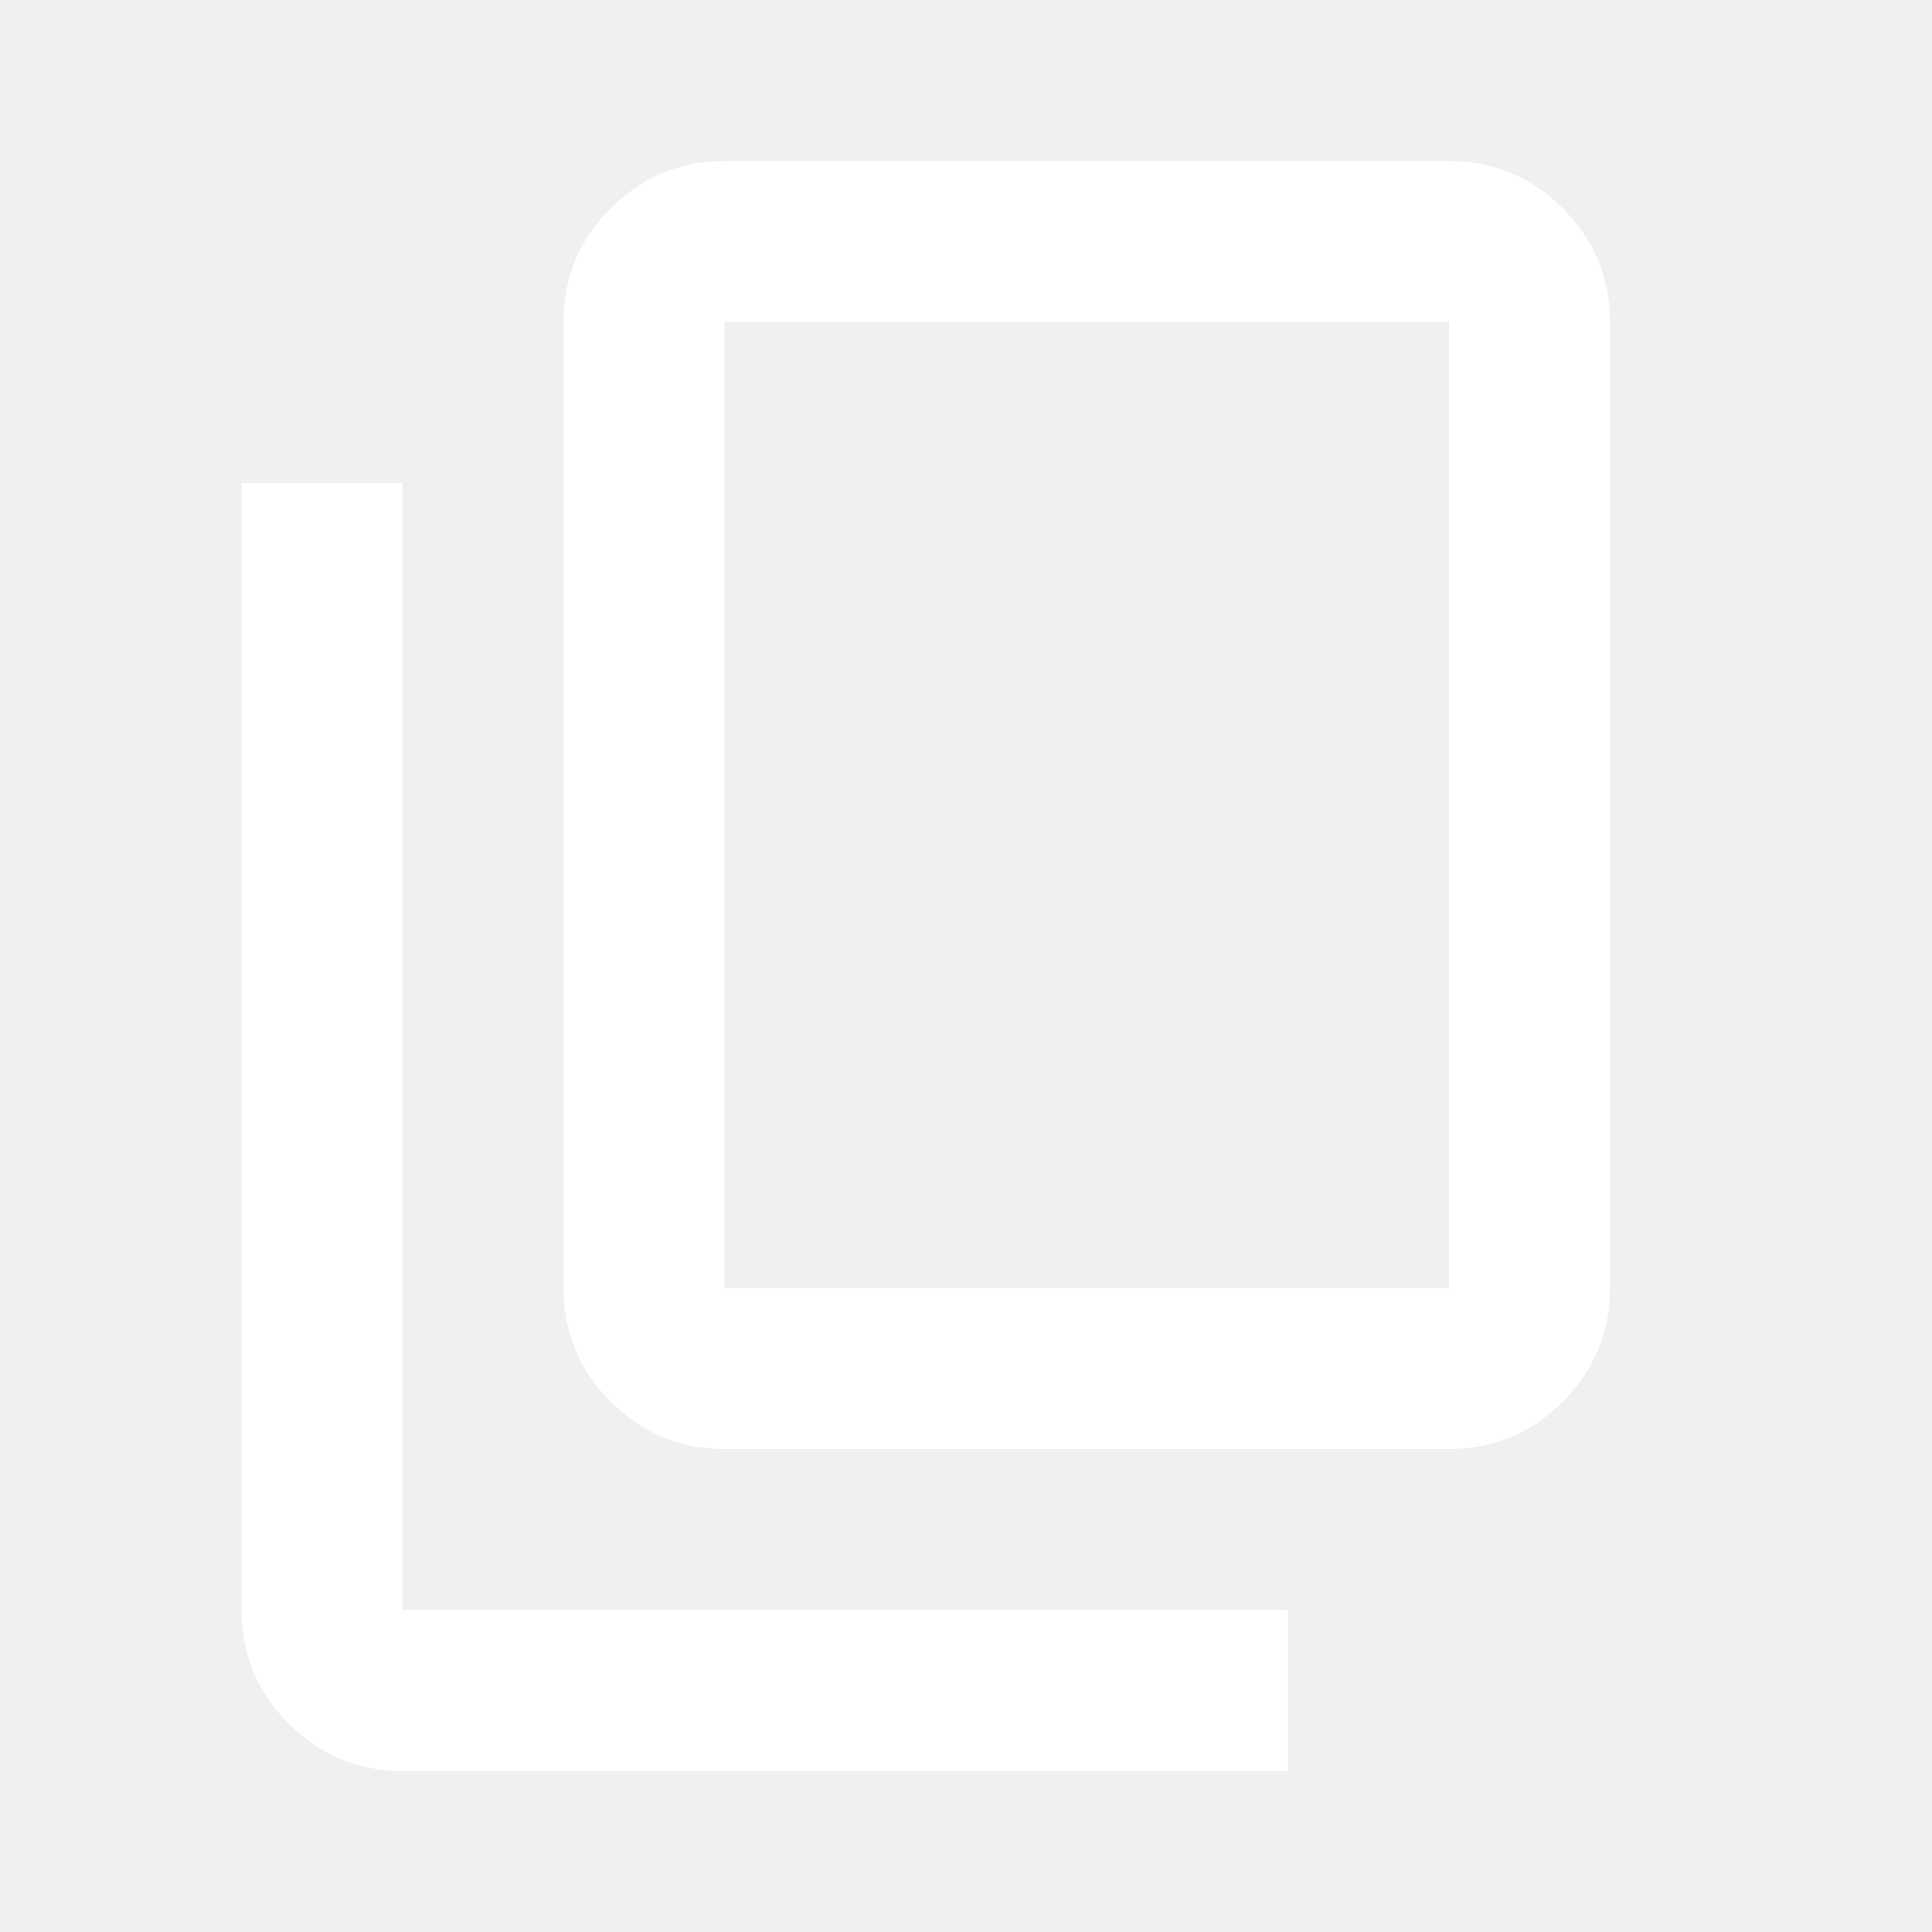
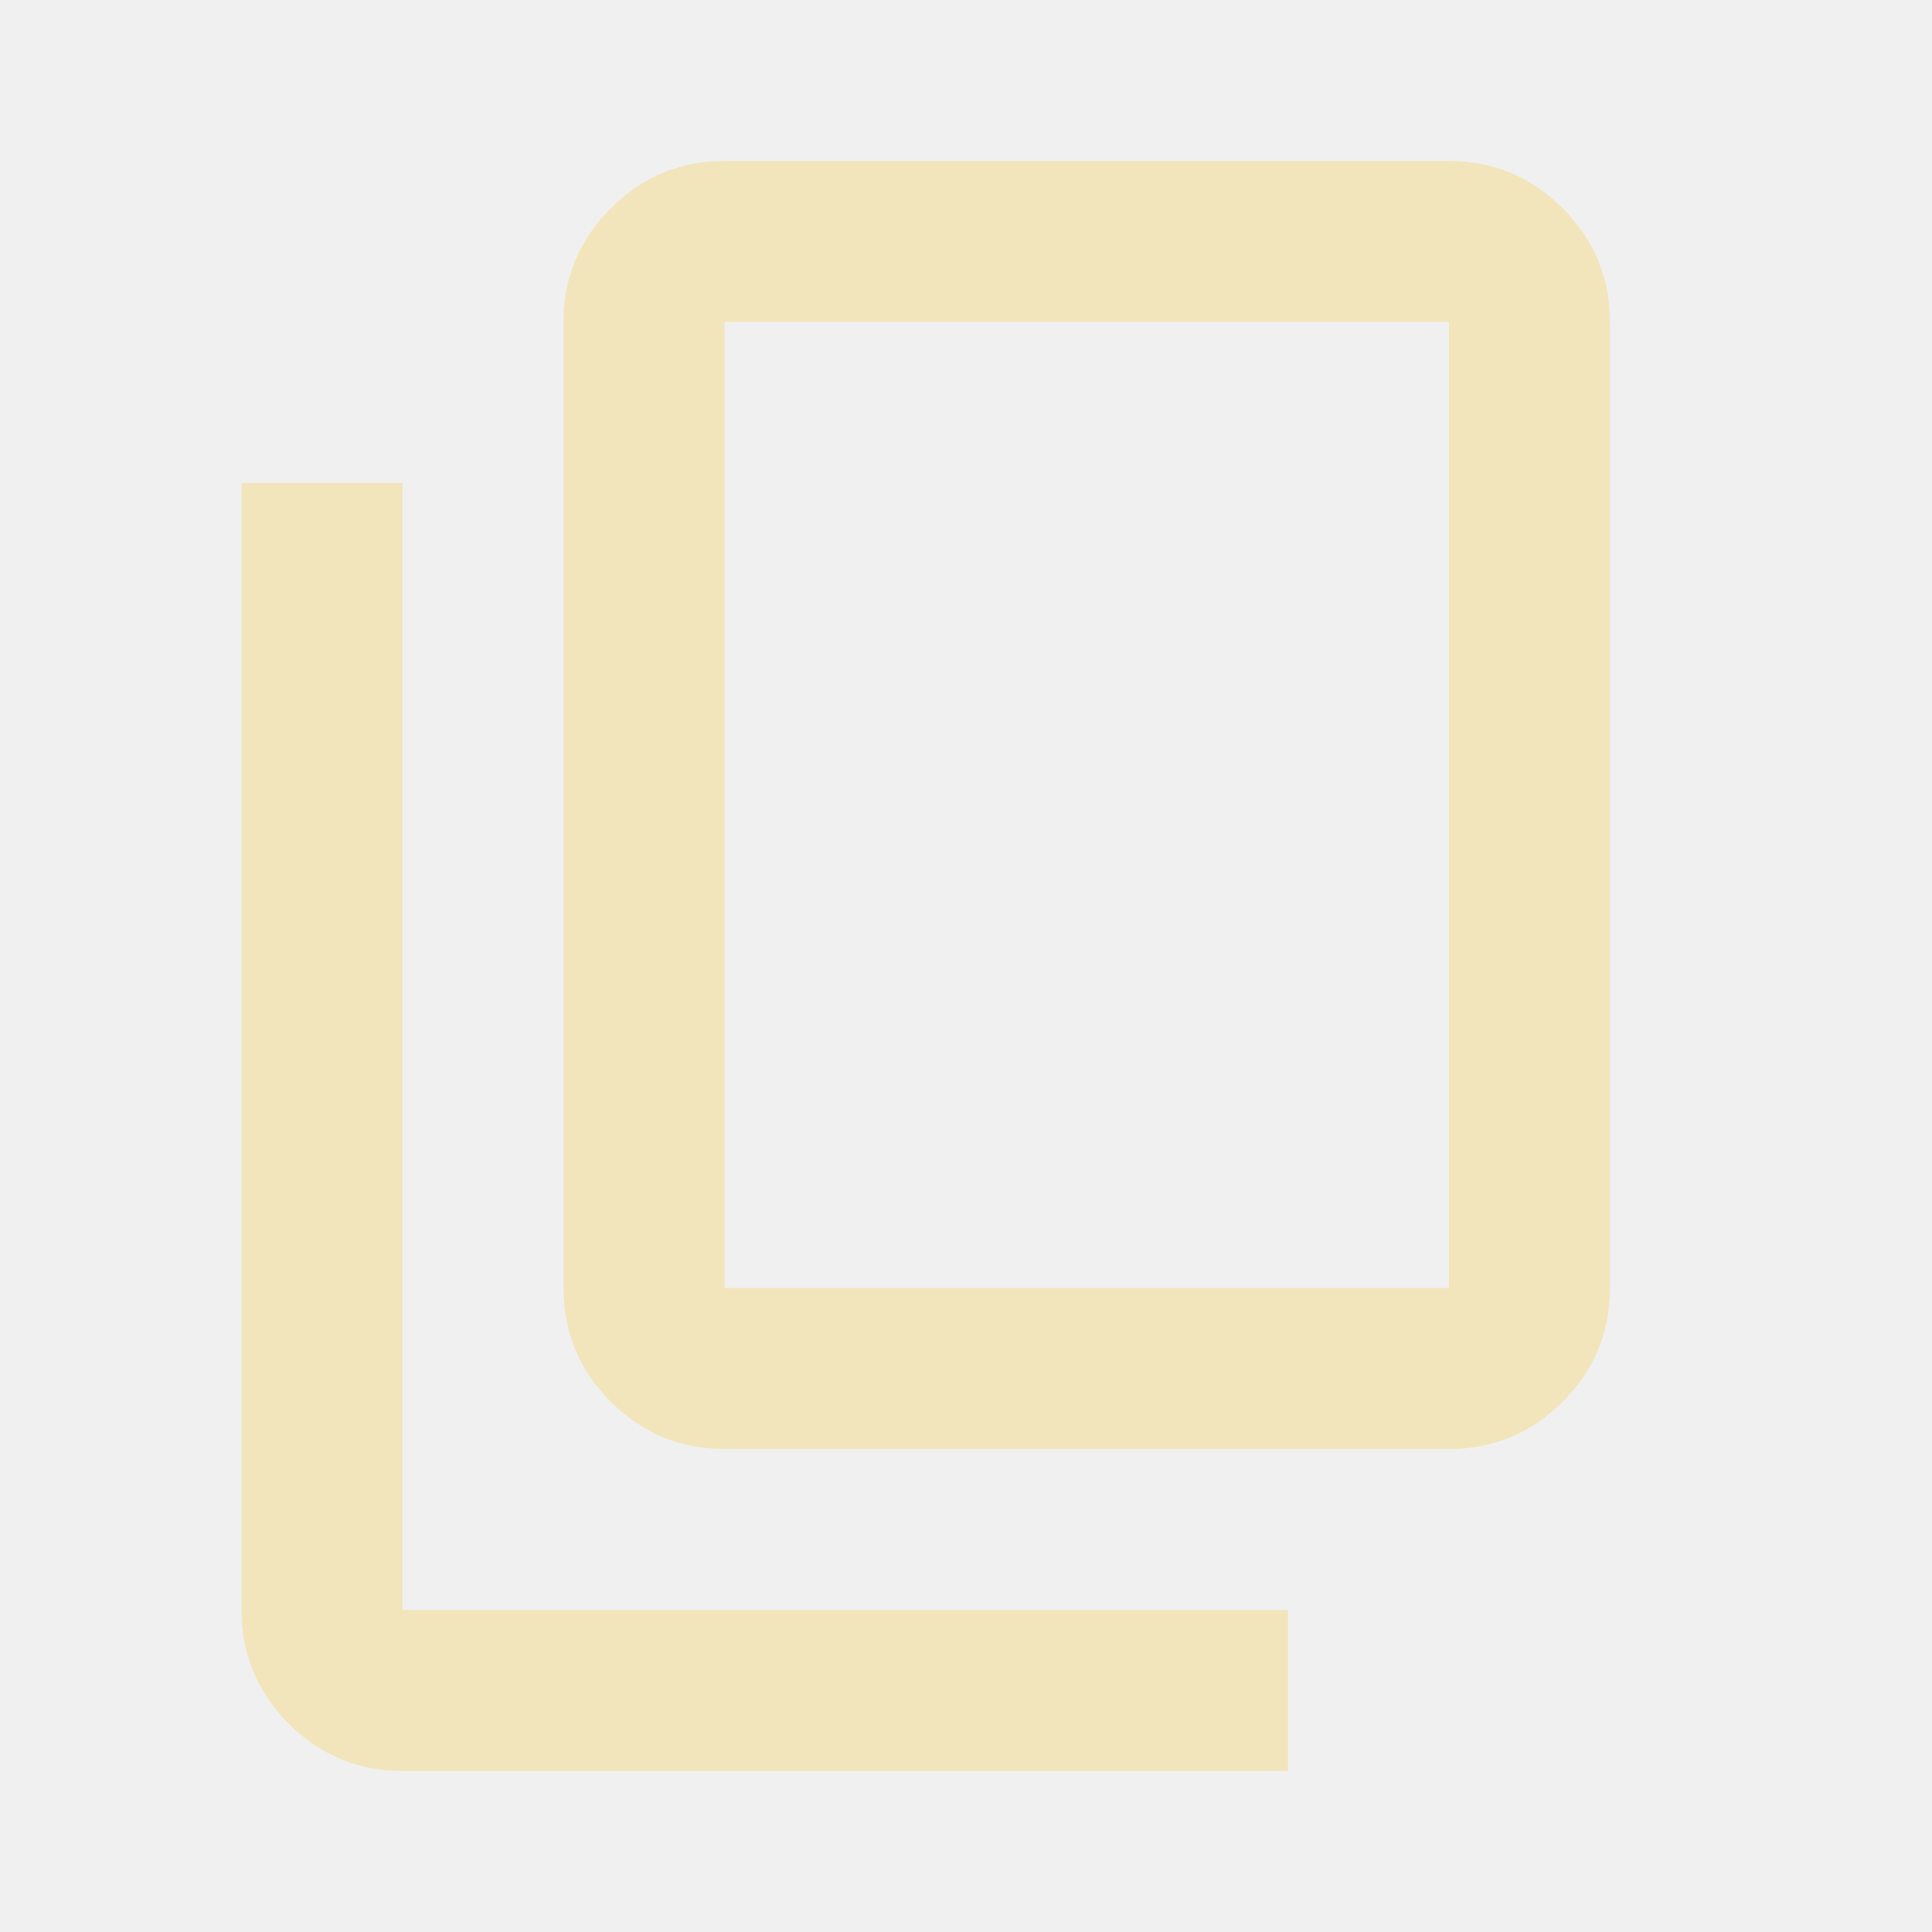
- <svg xmlns="http://www.w3.org/2000/svg" height="24px" viewBox="0 -960 960 960" width="24px" fill="#FFFFFF">
+ <svg xmlns="http://www.w3.org/2000/svg" height="24px" viewBox="0 -960 960 960" width="24px" fill="#f2e5bc">
  <path d="M360-240q-33 0-56.5-23.5T280-320v-480q0-33 23.5-56.5T360-880h360q33 0 56.5 23.5T800-800v480q0 33-23.5 56.5T720-240H360Zm0-80h360v-480H360v480ZM200-80q-33 0-56.5-23.5T120-160v-560h80v560h440v80H200Zm160-240v-480 480Z" />
</svg>
